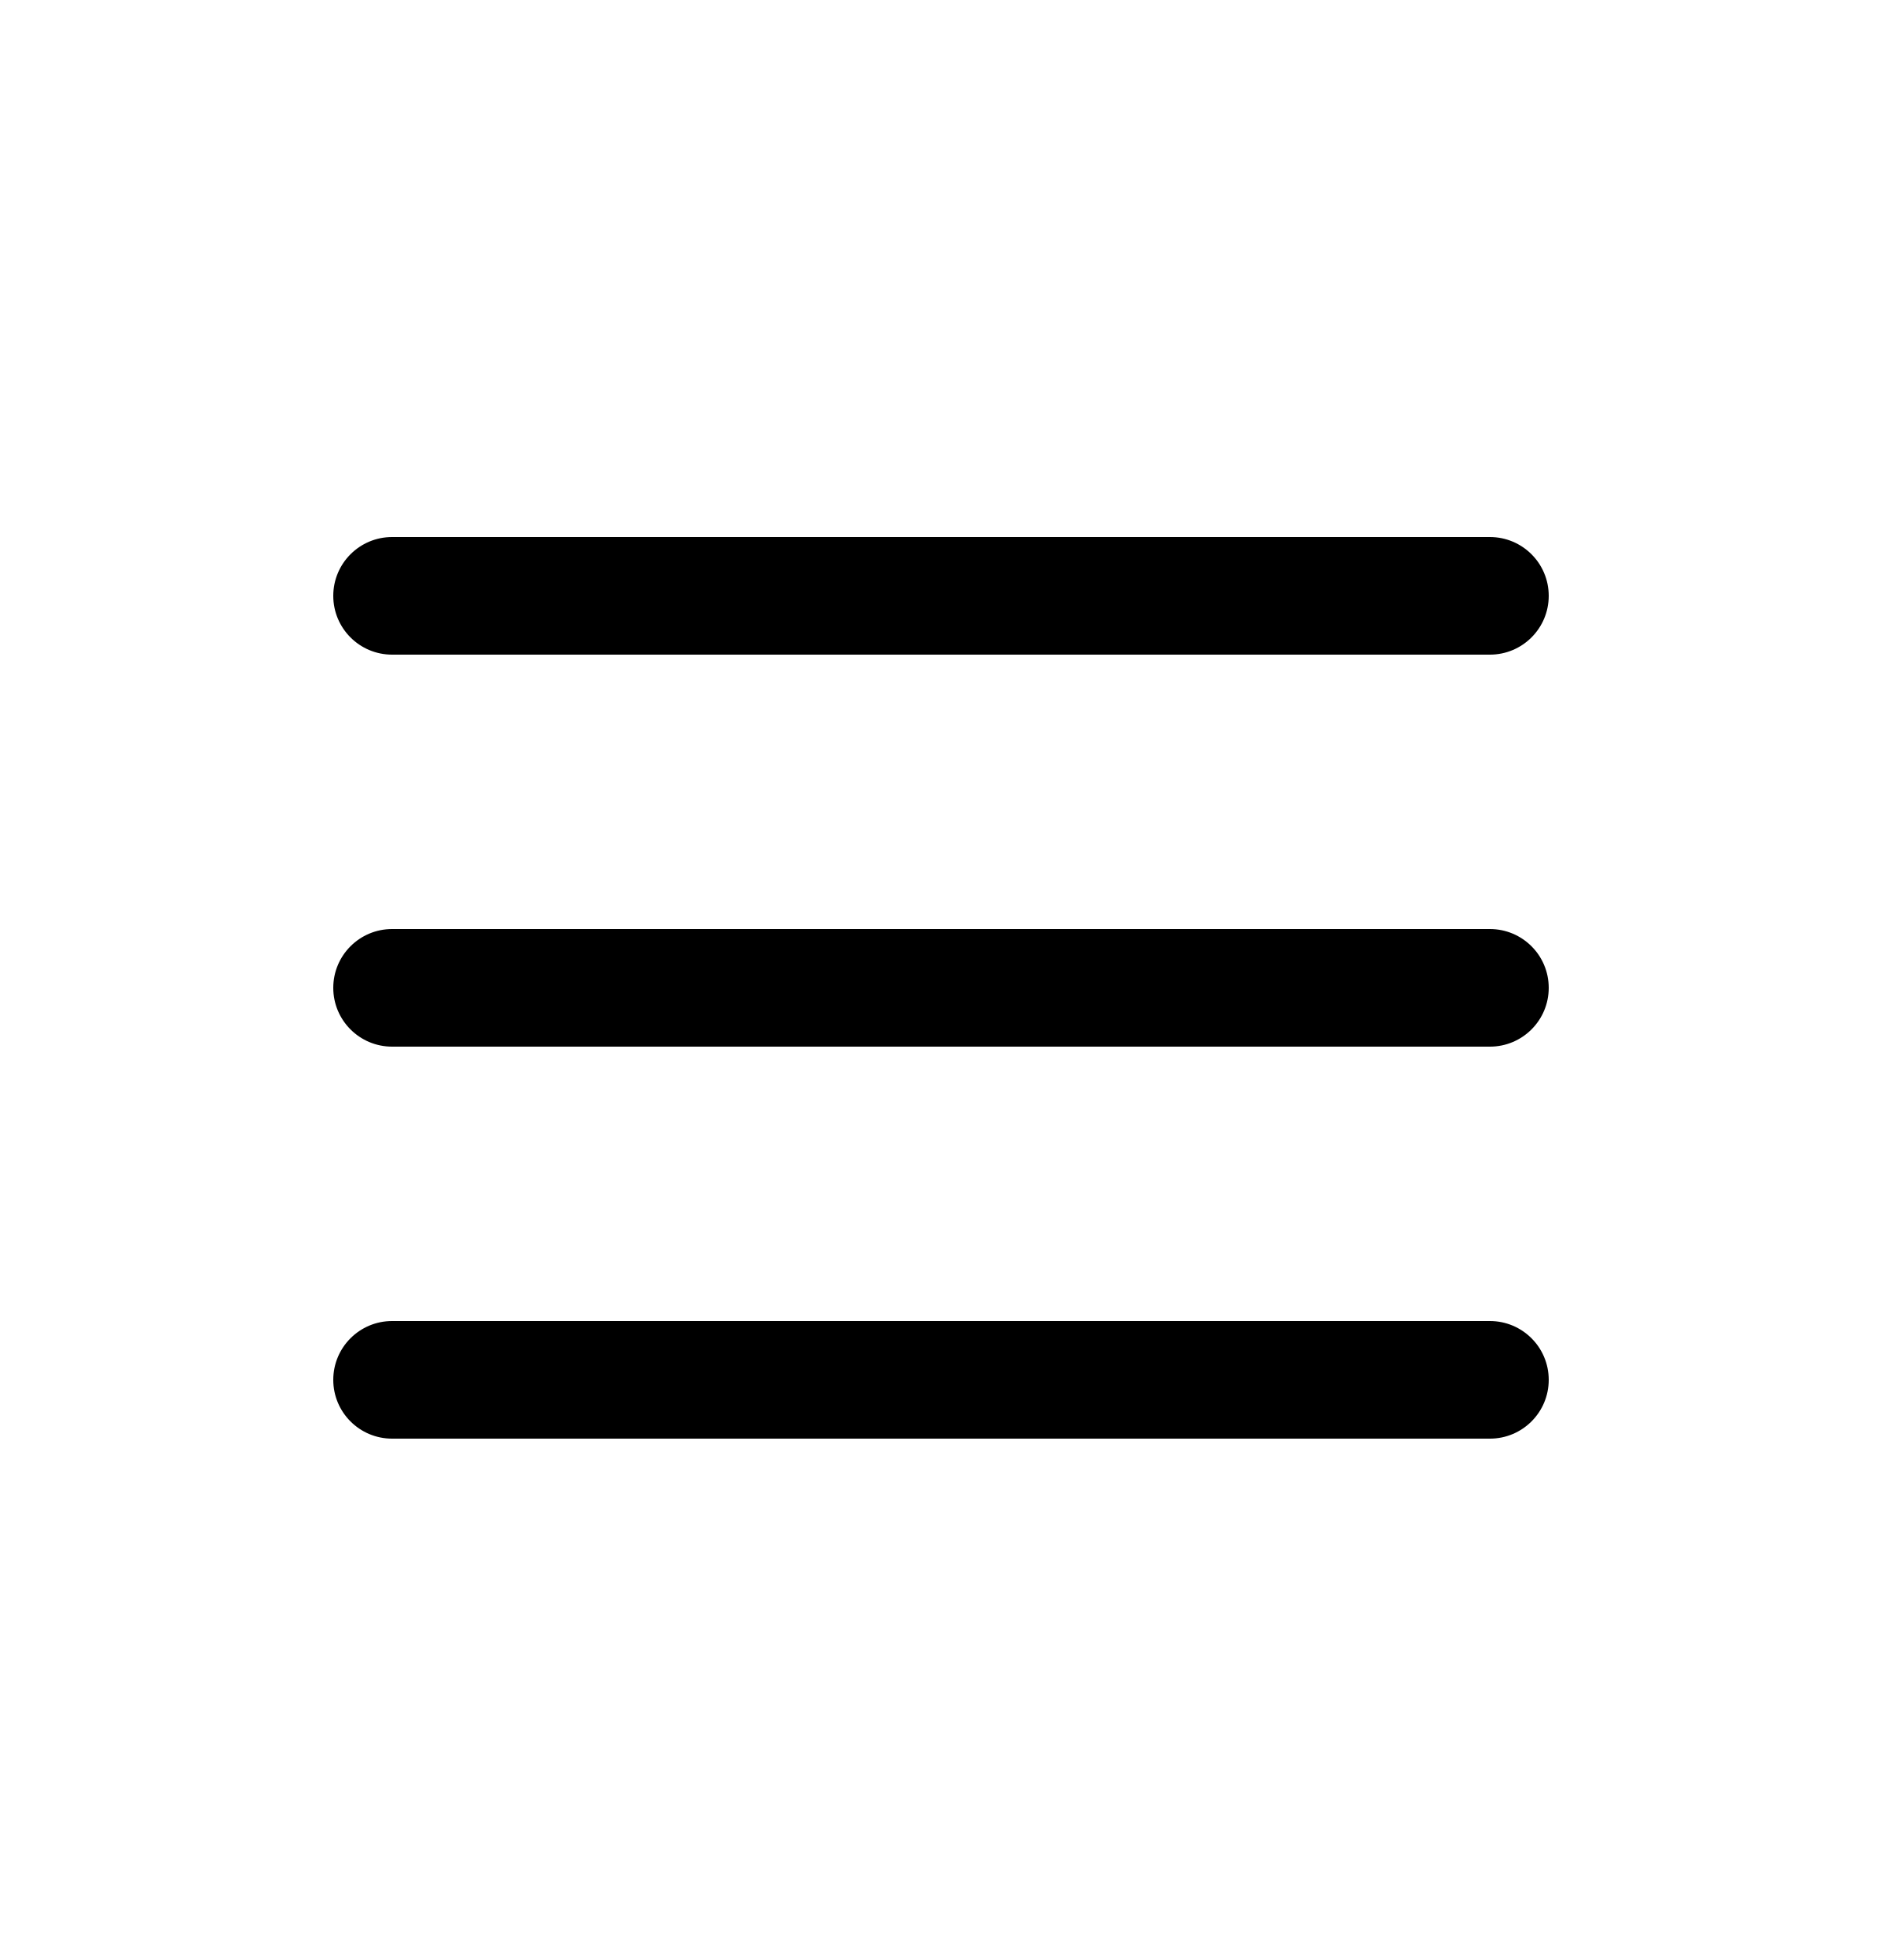
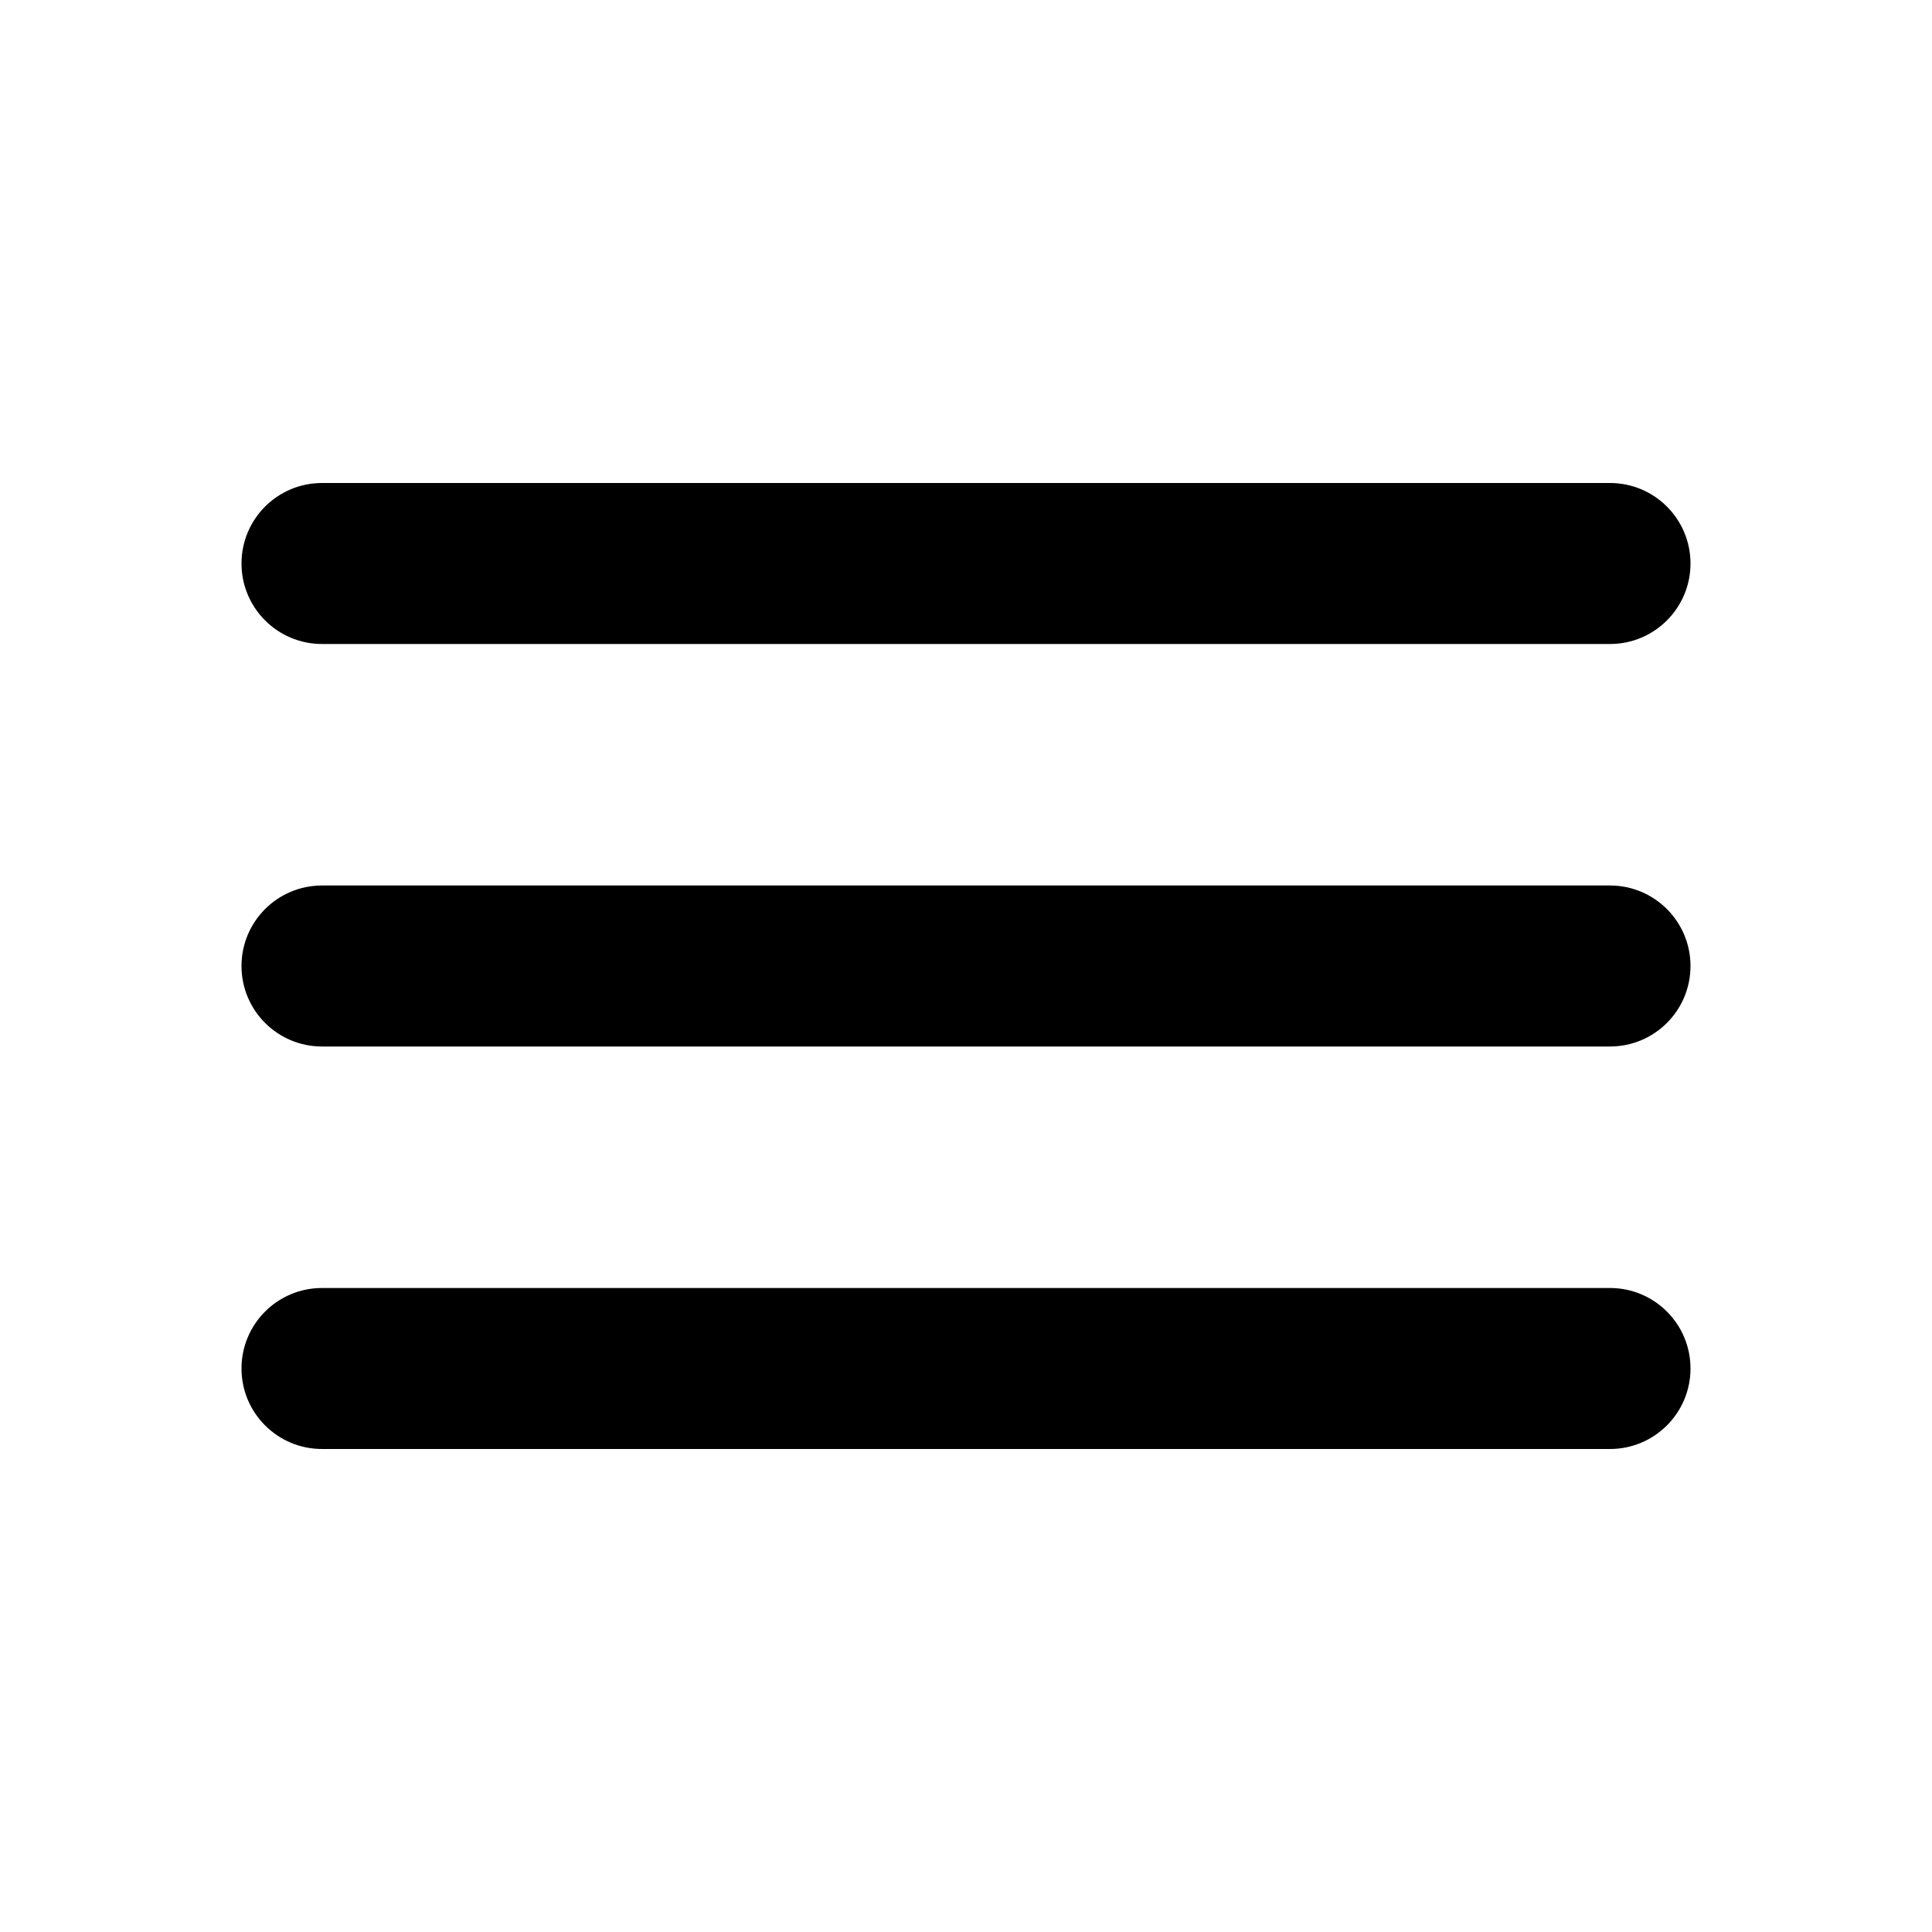
- <svg xmlns="http://www.w3.org/2000/svg" width="24" height="25" viewBox="0 0 24 25">
-   <path fill-rule="evenodd" d="M4.25 7.6A.75.75 0 0 1 5 6.85h14a.75.75 0 0 1 0 1.5H5a.75.75 0 0 1-.75-.75Zm0 5a.75.75 0 0 1 .75-.75h14a.75.75 0 0 1 0 1.5H5a.75.75 0 0 1-.75-.75Zm0 5a.75.75 0 0 1 .75-.75h14a.75.75 0 0 1 0 1.5H5a.75.75 0 0 1-.75-.75Z" clip-rule="evenodd" />
+ <svg xmlns="http://www.w3.org/2000/svg" width="24" height="24" viewBox="0 0 24 24">
+   <g class="menu-outline">
+     <path fill-rule="evenodd" d="M3 7a1 1 0 0 1 1-1h16a1 1 0 1 1 0 2H4a1 1 0 0 1-1-1Zm0 5a1 1 0 0 1 1-1h16a1 1 0 1 1 0 2H4a1 1 0 0 1-1-1Zm0 5a1 1 0 0 1 1-1h16a1 1 0 1 1 0 2H4a1 1 0 0 1-1-1Z" class="Vector 38 (Stroke)" clip-rule="evenodd" />
+   </g>
</svg>
